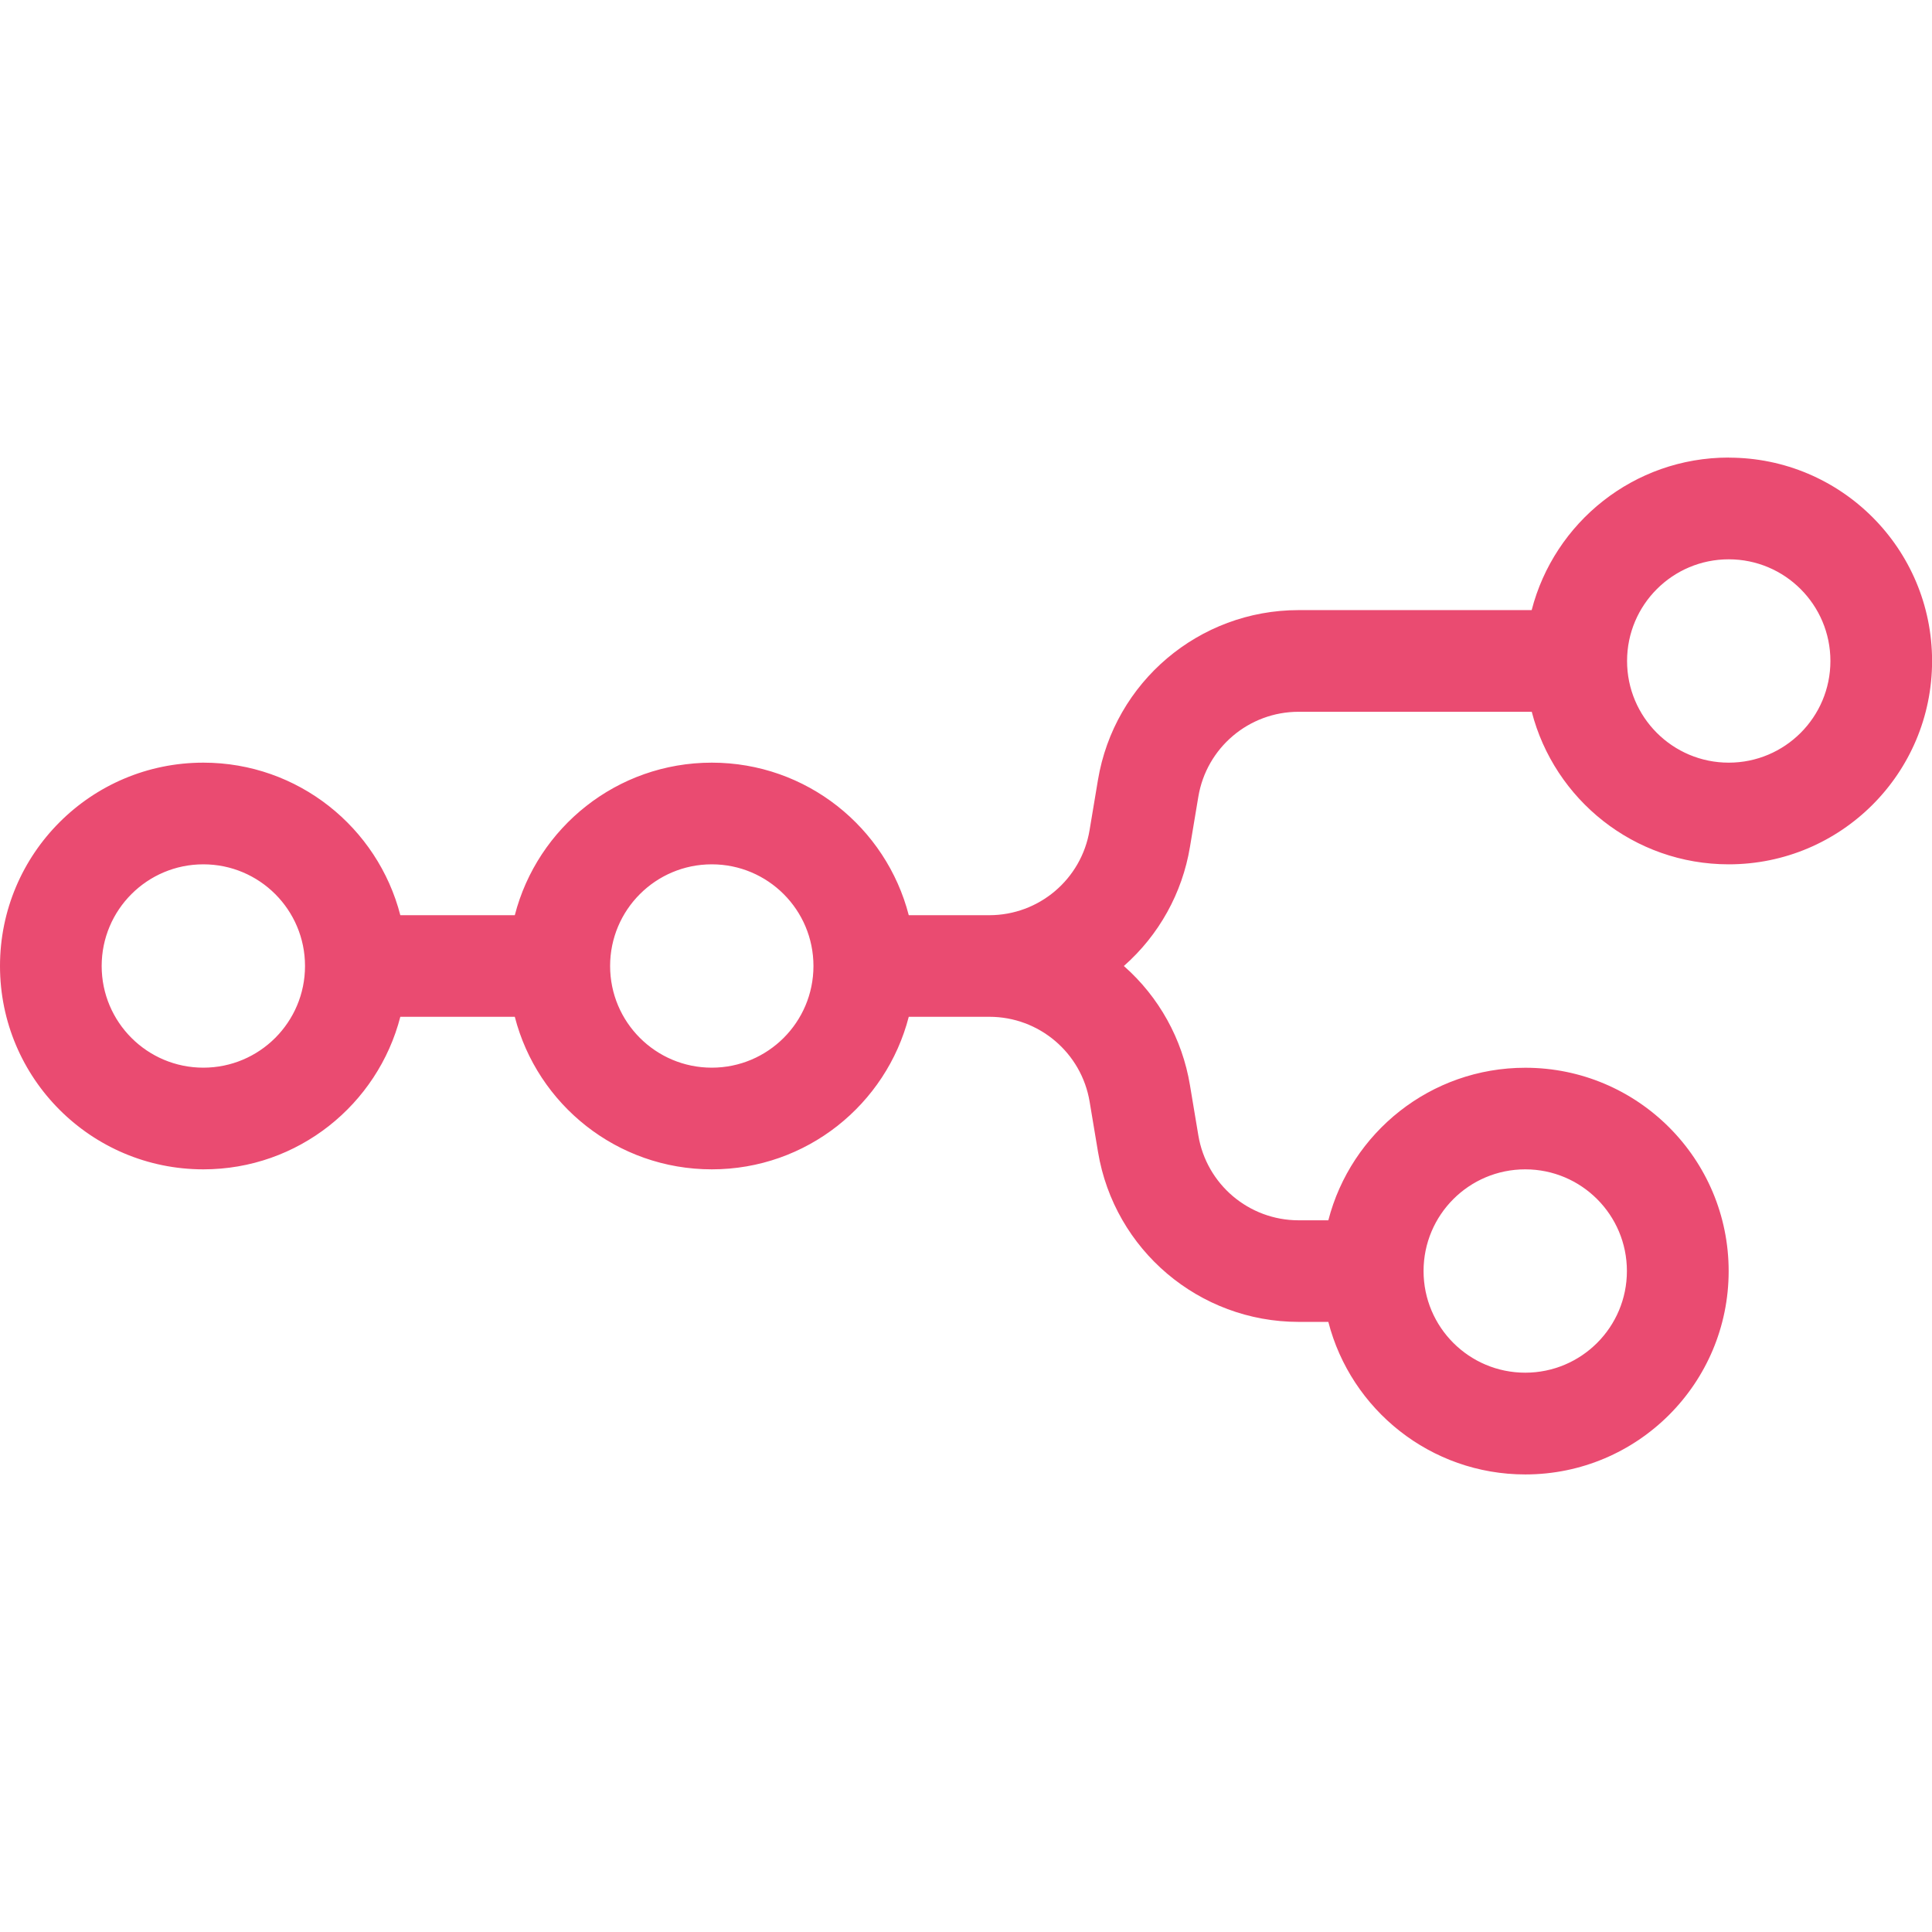
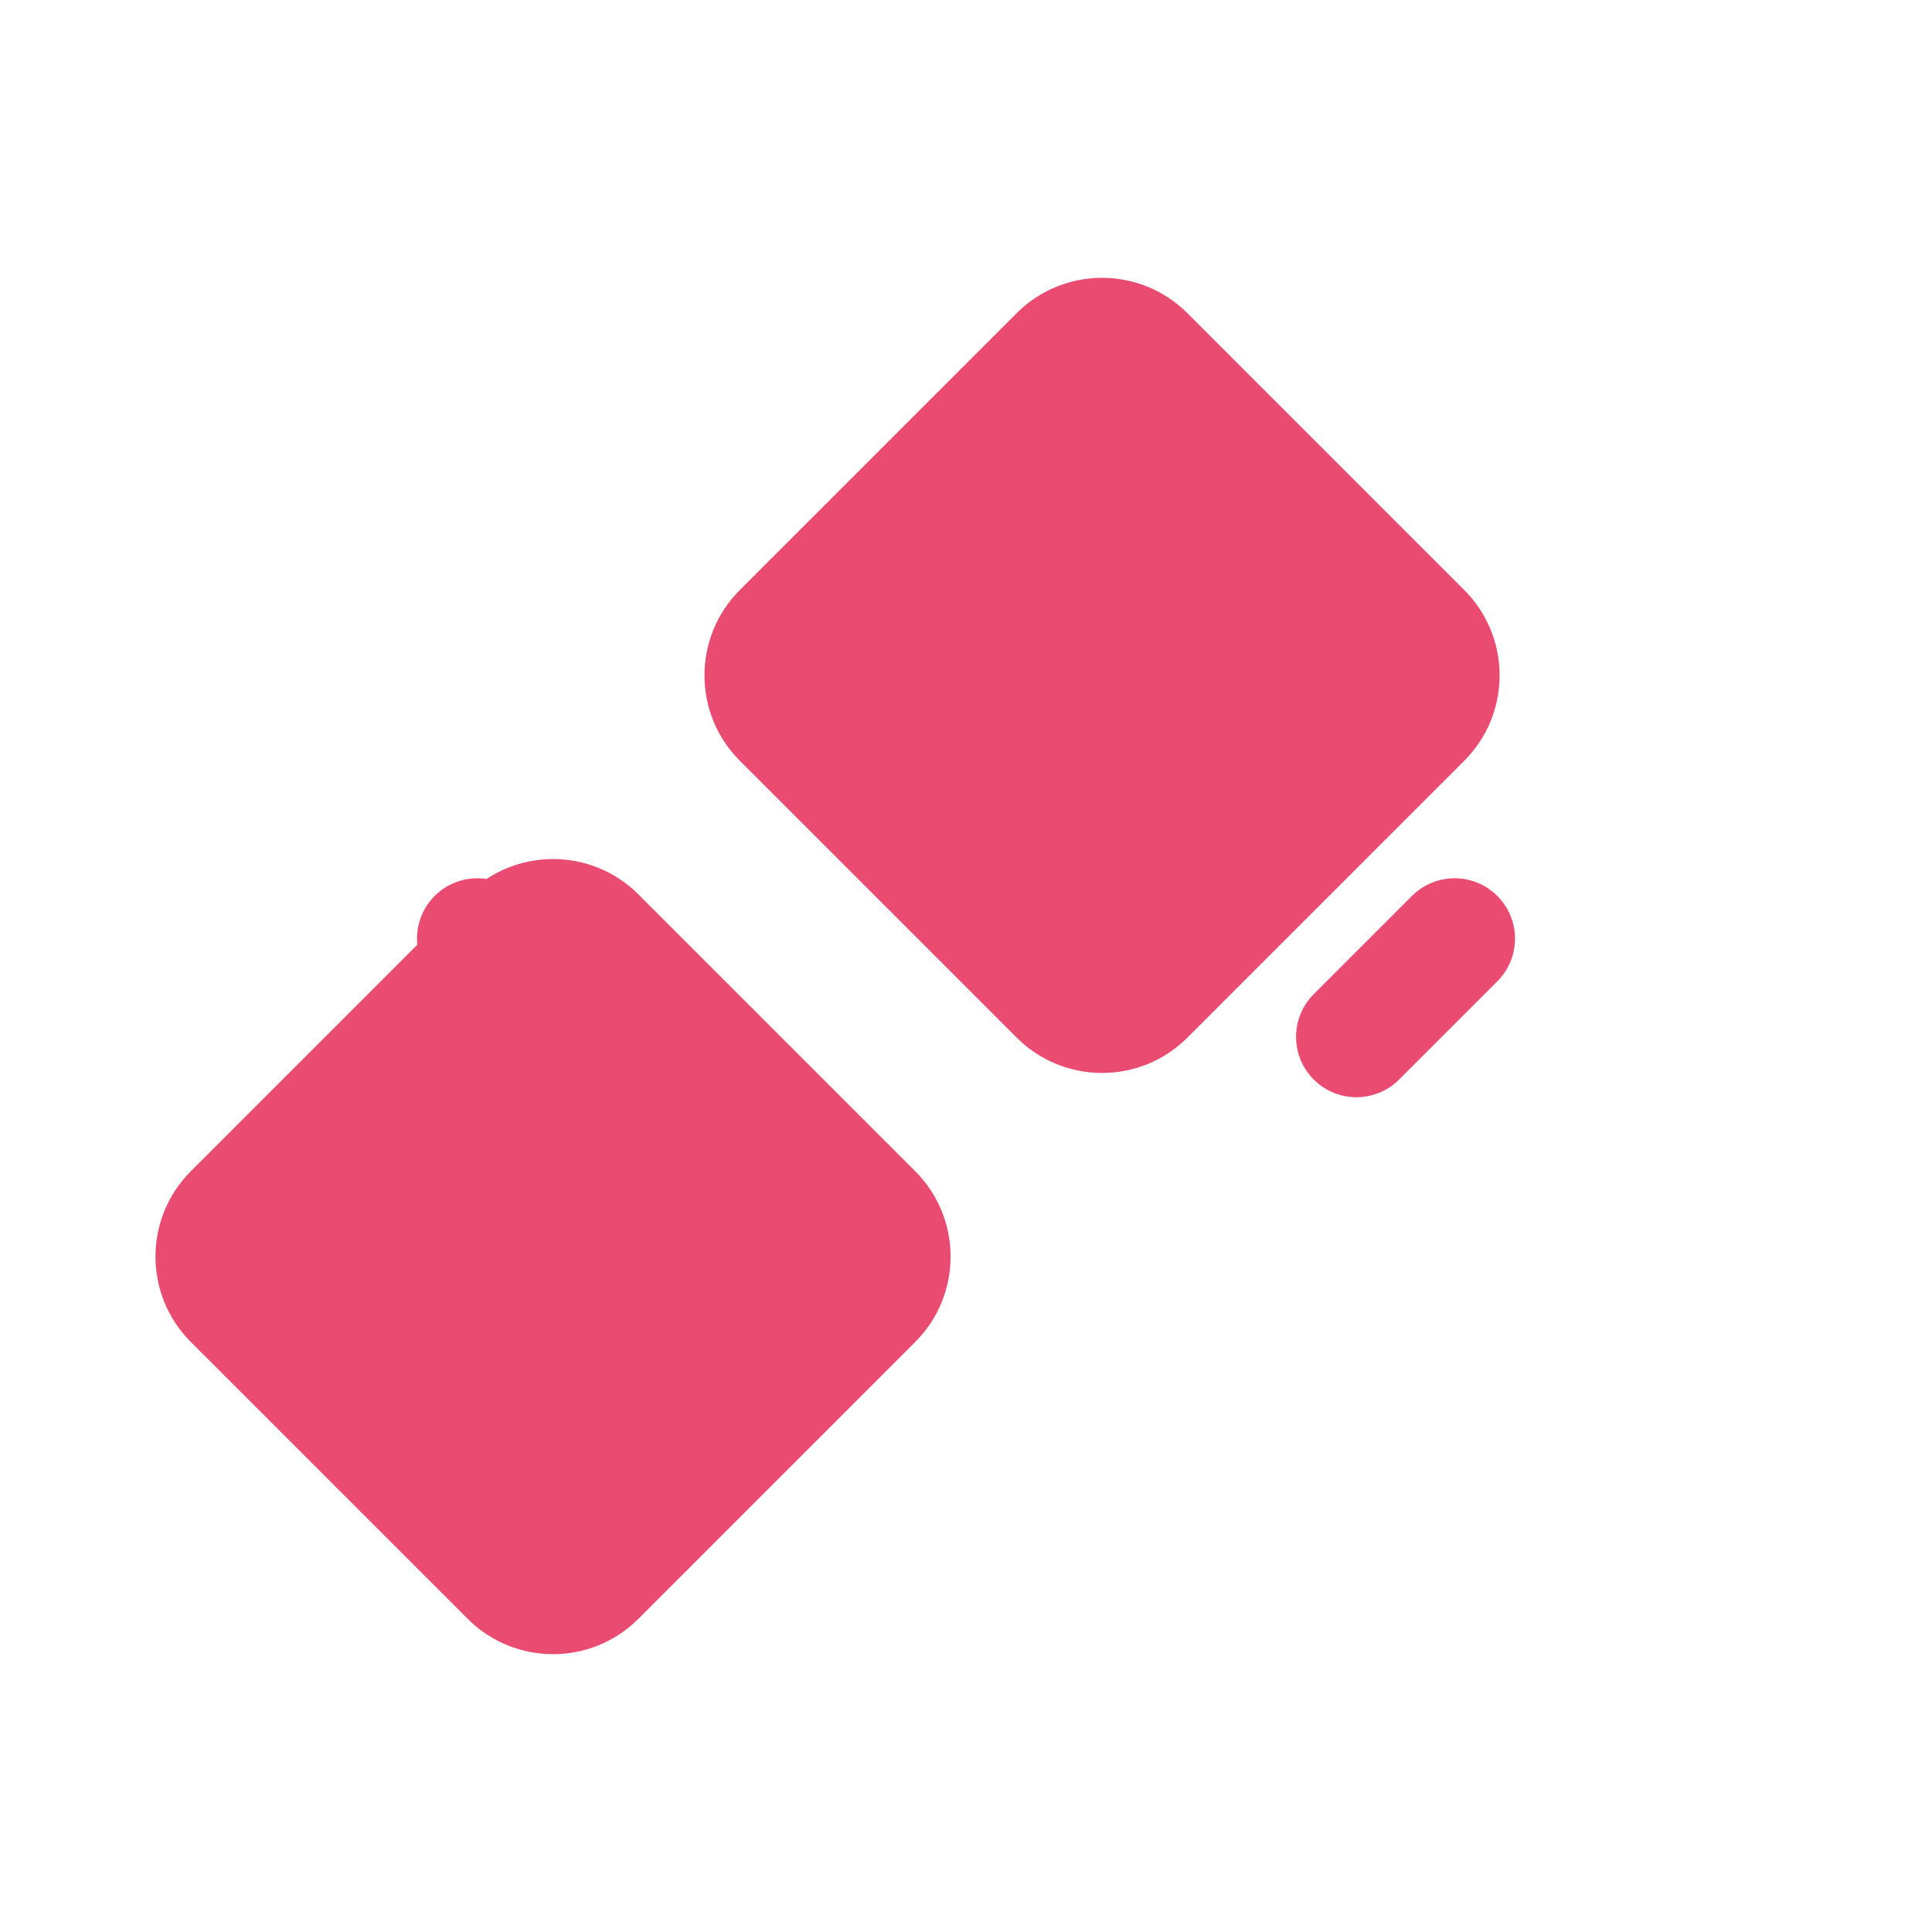
- <svg xmlns="http://www.w3.org/2000/svg" fill="#EA4B71" role="img" viewBox="0 0 24 24">
-   <path d="M21.474 5.684c-1.177 0-2.166.805-2.447 1.895h-2.896c-1.235 0-2.289.893-2.492 2.111l-.104.623a1.263 1.263 0 0 1-1.246 1.056H11.289c-.281-1.09-1.27-1.895-2.447-1.895s-2.166.805-2.447 1.895H4.973c-.281-1.09-1.27-1.895-2.447-1.895C1.131 9.474 0 10.605 0 12s1.131 2.526 2.526 2.526c1.177 0 2.166-.805 2.447-1.895h1.422c.28 1.09 1.27 1.895 2.447 1.895 1.177 0 2.166-.805 2.447-1.895h1.001a1.263 1.263 0 0 1 1.246 1.056l.104.623c.203 1.218 1.257 2.111 2.492 2.111h.369c.28 1.089 1.27 1.895 2.447 1.895 1.395 0 2.526-1.131 2.526-2.526s-1.131-2.526-2.526-2.526c-1.177 0-2.166.805-2.447 1.895h-.369a1.263 1.263 0 0 1-1.246-1.056l-.104-.623A2.52 2.52 0 0 0 13.961 12a2.52 2.52 0 0 0 .821-1.479l.104-.623a1.263 1.263 0 0 1 1.246-1.056h2.896c.281 1.09 1.27 1.895 2.447 1.895 1.395 0 2.526-1.131 2.526-2.526s-1.131-2.526-2.526-2.526m0 1.263a1.263 1.263 0 0 1 1.263 1.263 1.263 1.263 0 0 1-1.263 1.263 1.263 1.263 0 0 1-1.263-1.263 1.263 1.263 0 0 1 1.263-1.263M2.526 10.737A1.263 1.263 0 0 1 3.789 12a1.263 1.263 0 0 1-1.263 1.263A1.263 1.263 0 0 1 1.263 12a1.263 1.263 0 0 1 1.263-1.263m6.316 0A1.263 1.263 0 0 1 10.105 12a1.263 1.263 0 0 1-1.263 1.263A1.263 1.263 0 0 1 7.579 12a1.263 1.263 0 0 1 1.263-1.263m10.105 3.789a1.263 1.263 0 0 1 1.263 1.263 1.263 1.263 0 0 1-1.263 1.263 1.263 1.263 0 0 1-1.263-1.263 1.263 1.263 0 0 1 1.263-1.263" />
+ <svg xmlns="http://www.w3.org/2000/svg" viewBox="0 0 24 24">
+   <path fill="#EA4B71" d="M12.63 3.89L9.19 7.33a1.5 1.5 0 0 0 0 2.12l3.44 3.44a1.5 1.5 0 0 0 2.12 0l3.44-3.44a1.5 1.5 0 0 0 0-2.12l-3.44-3.44a1.5 1.5 0 0 0-2.12 0z" />
+   <path fill="#EA4B71" d="M5.81 11.11L2.37 14.55a1.5 1.5 0 0 0 0 2.12l3.44 3.44a1.5 1.5 0 0 0 2.12 0l3.44-3.44a1.5 1.5 0 0 0 0-2.12l-3.44-3.44a1.5 1.5 0 0 0-2.12 0z" />
+   <path fill="#EA4B71" d="M16.85 12.88l1.22-1.22M7.15 12.88l-1.22-1.22" stroke="#EA4B71" stroke-width="1.5" stroke-linecap="round" />
</svg>
